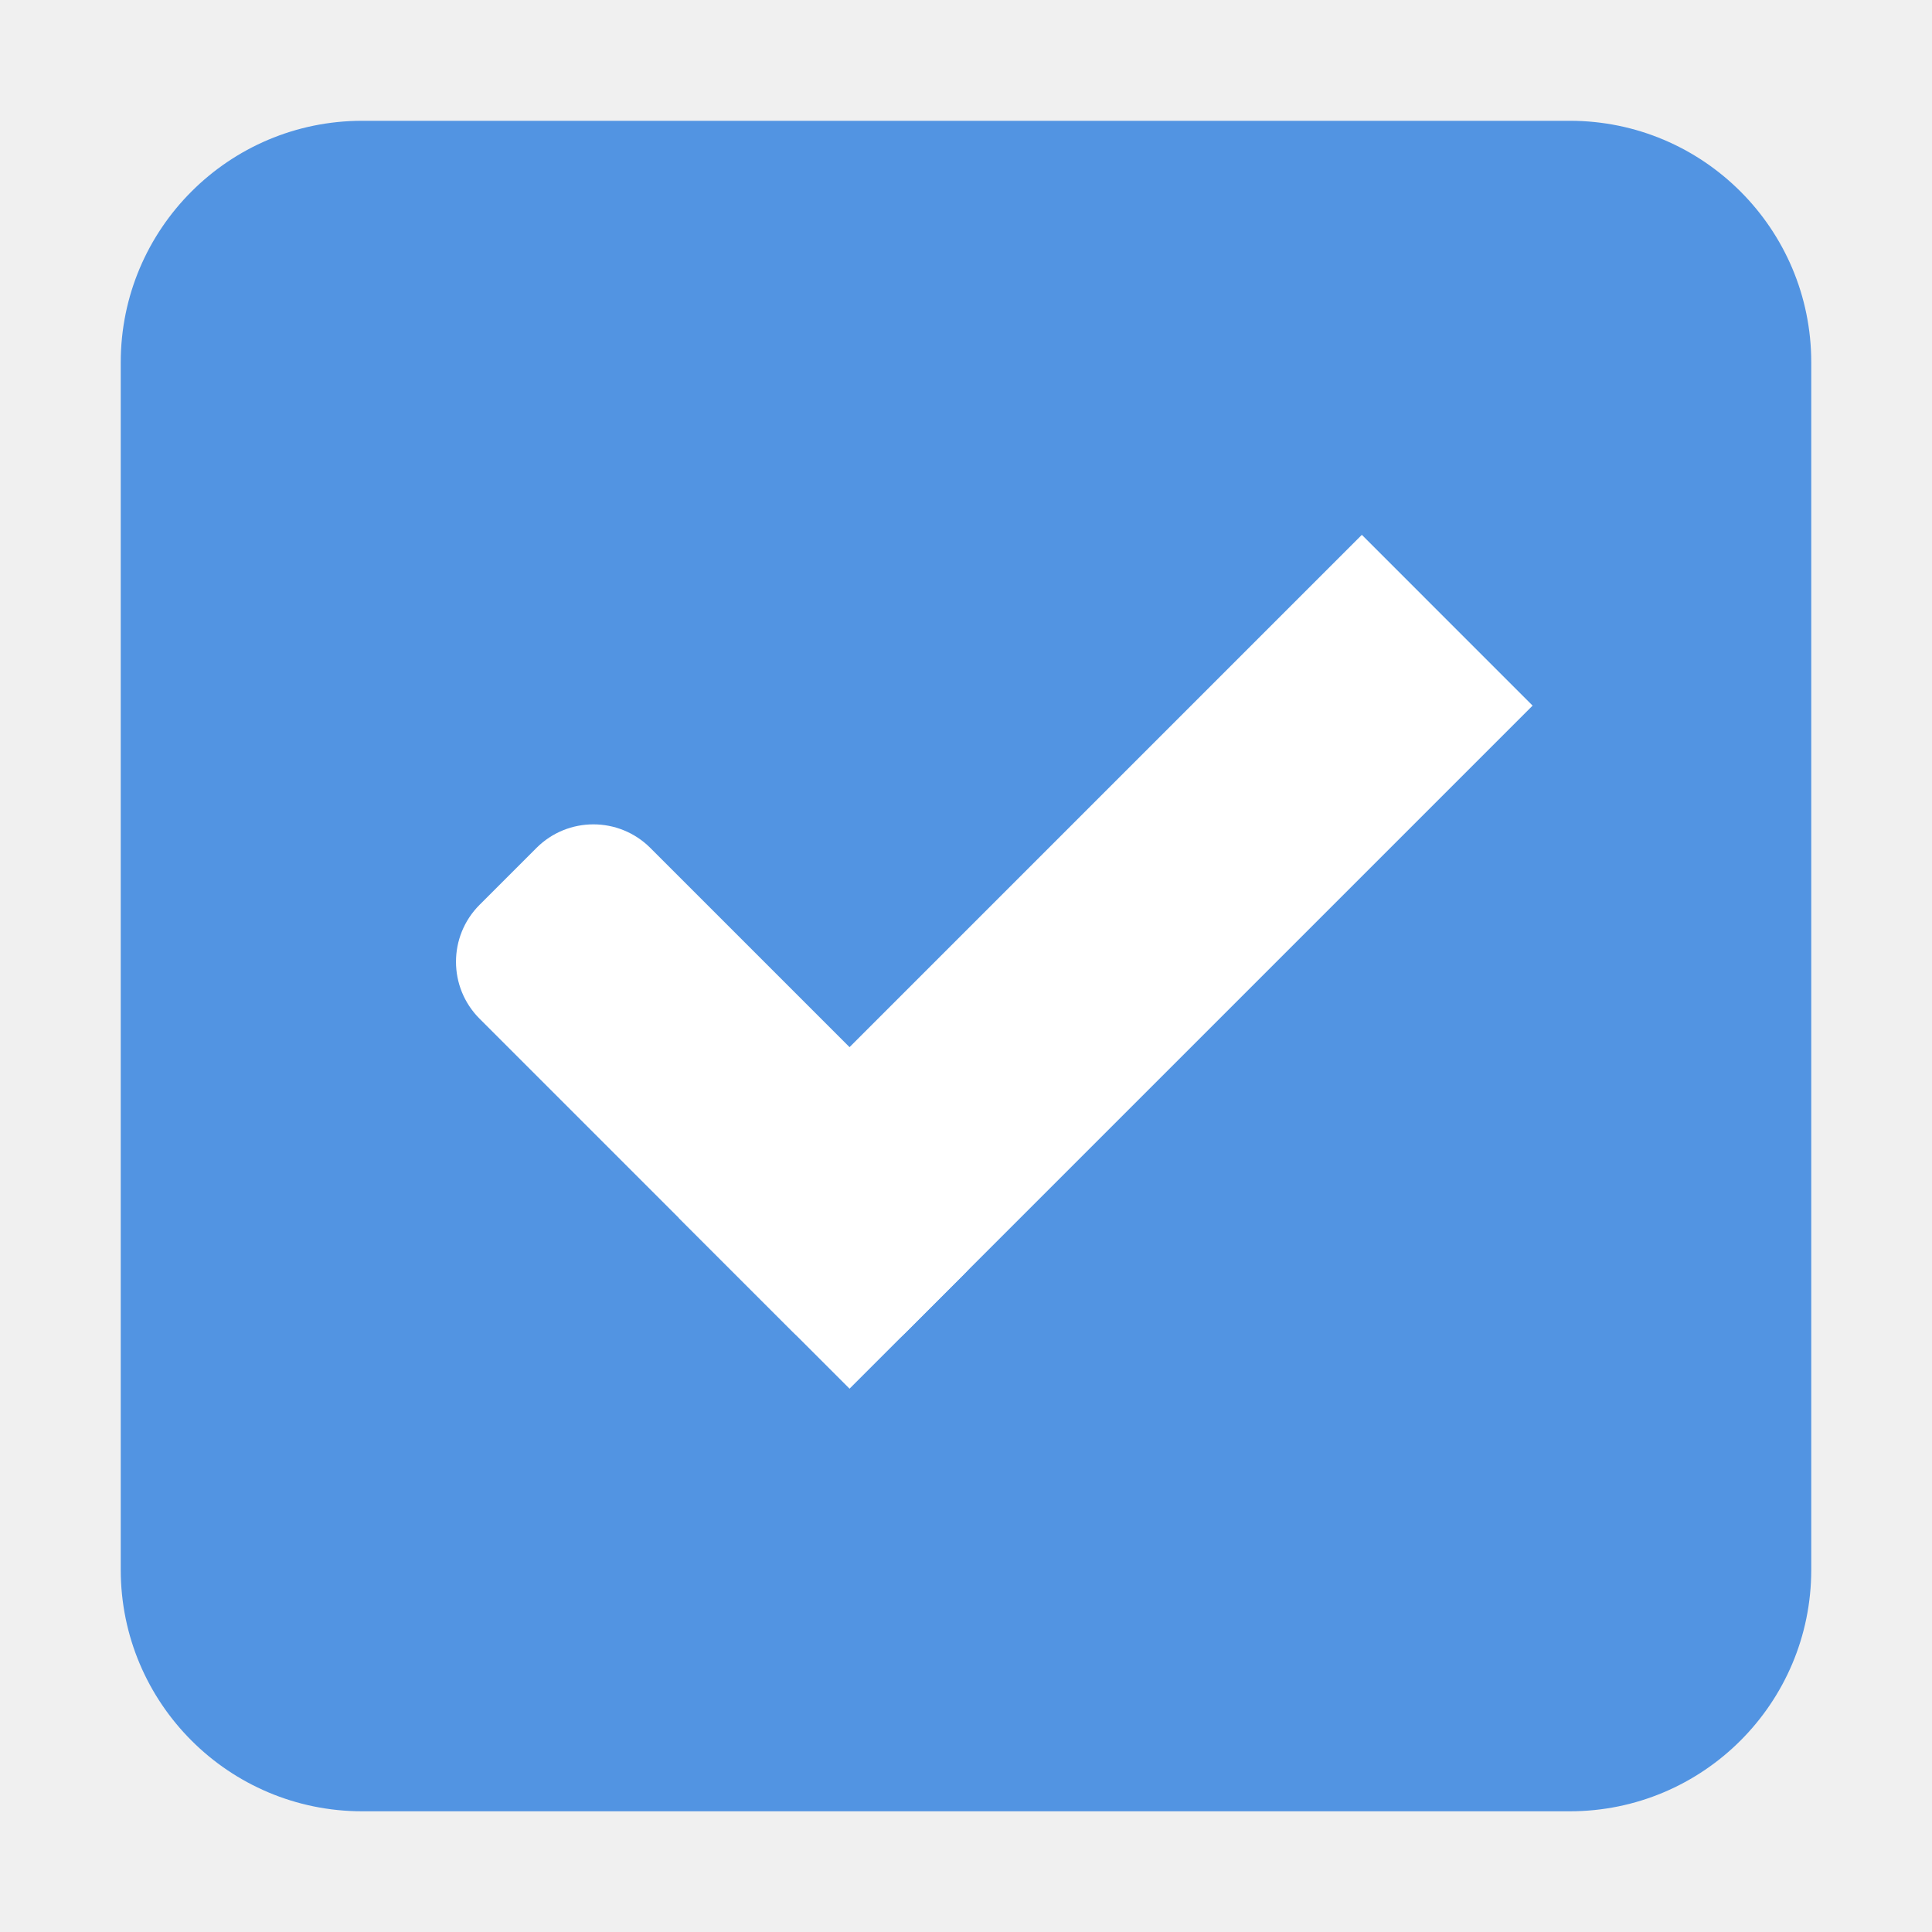
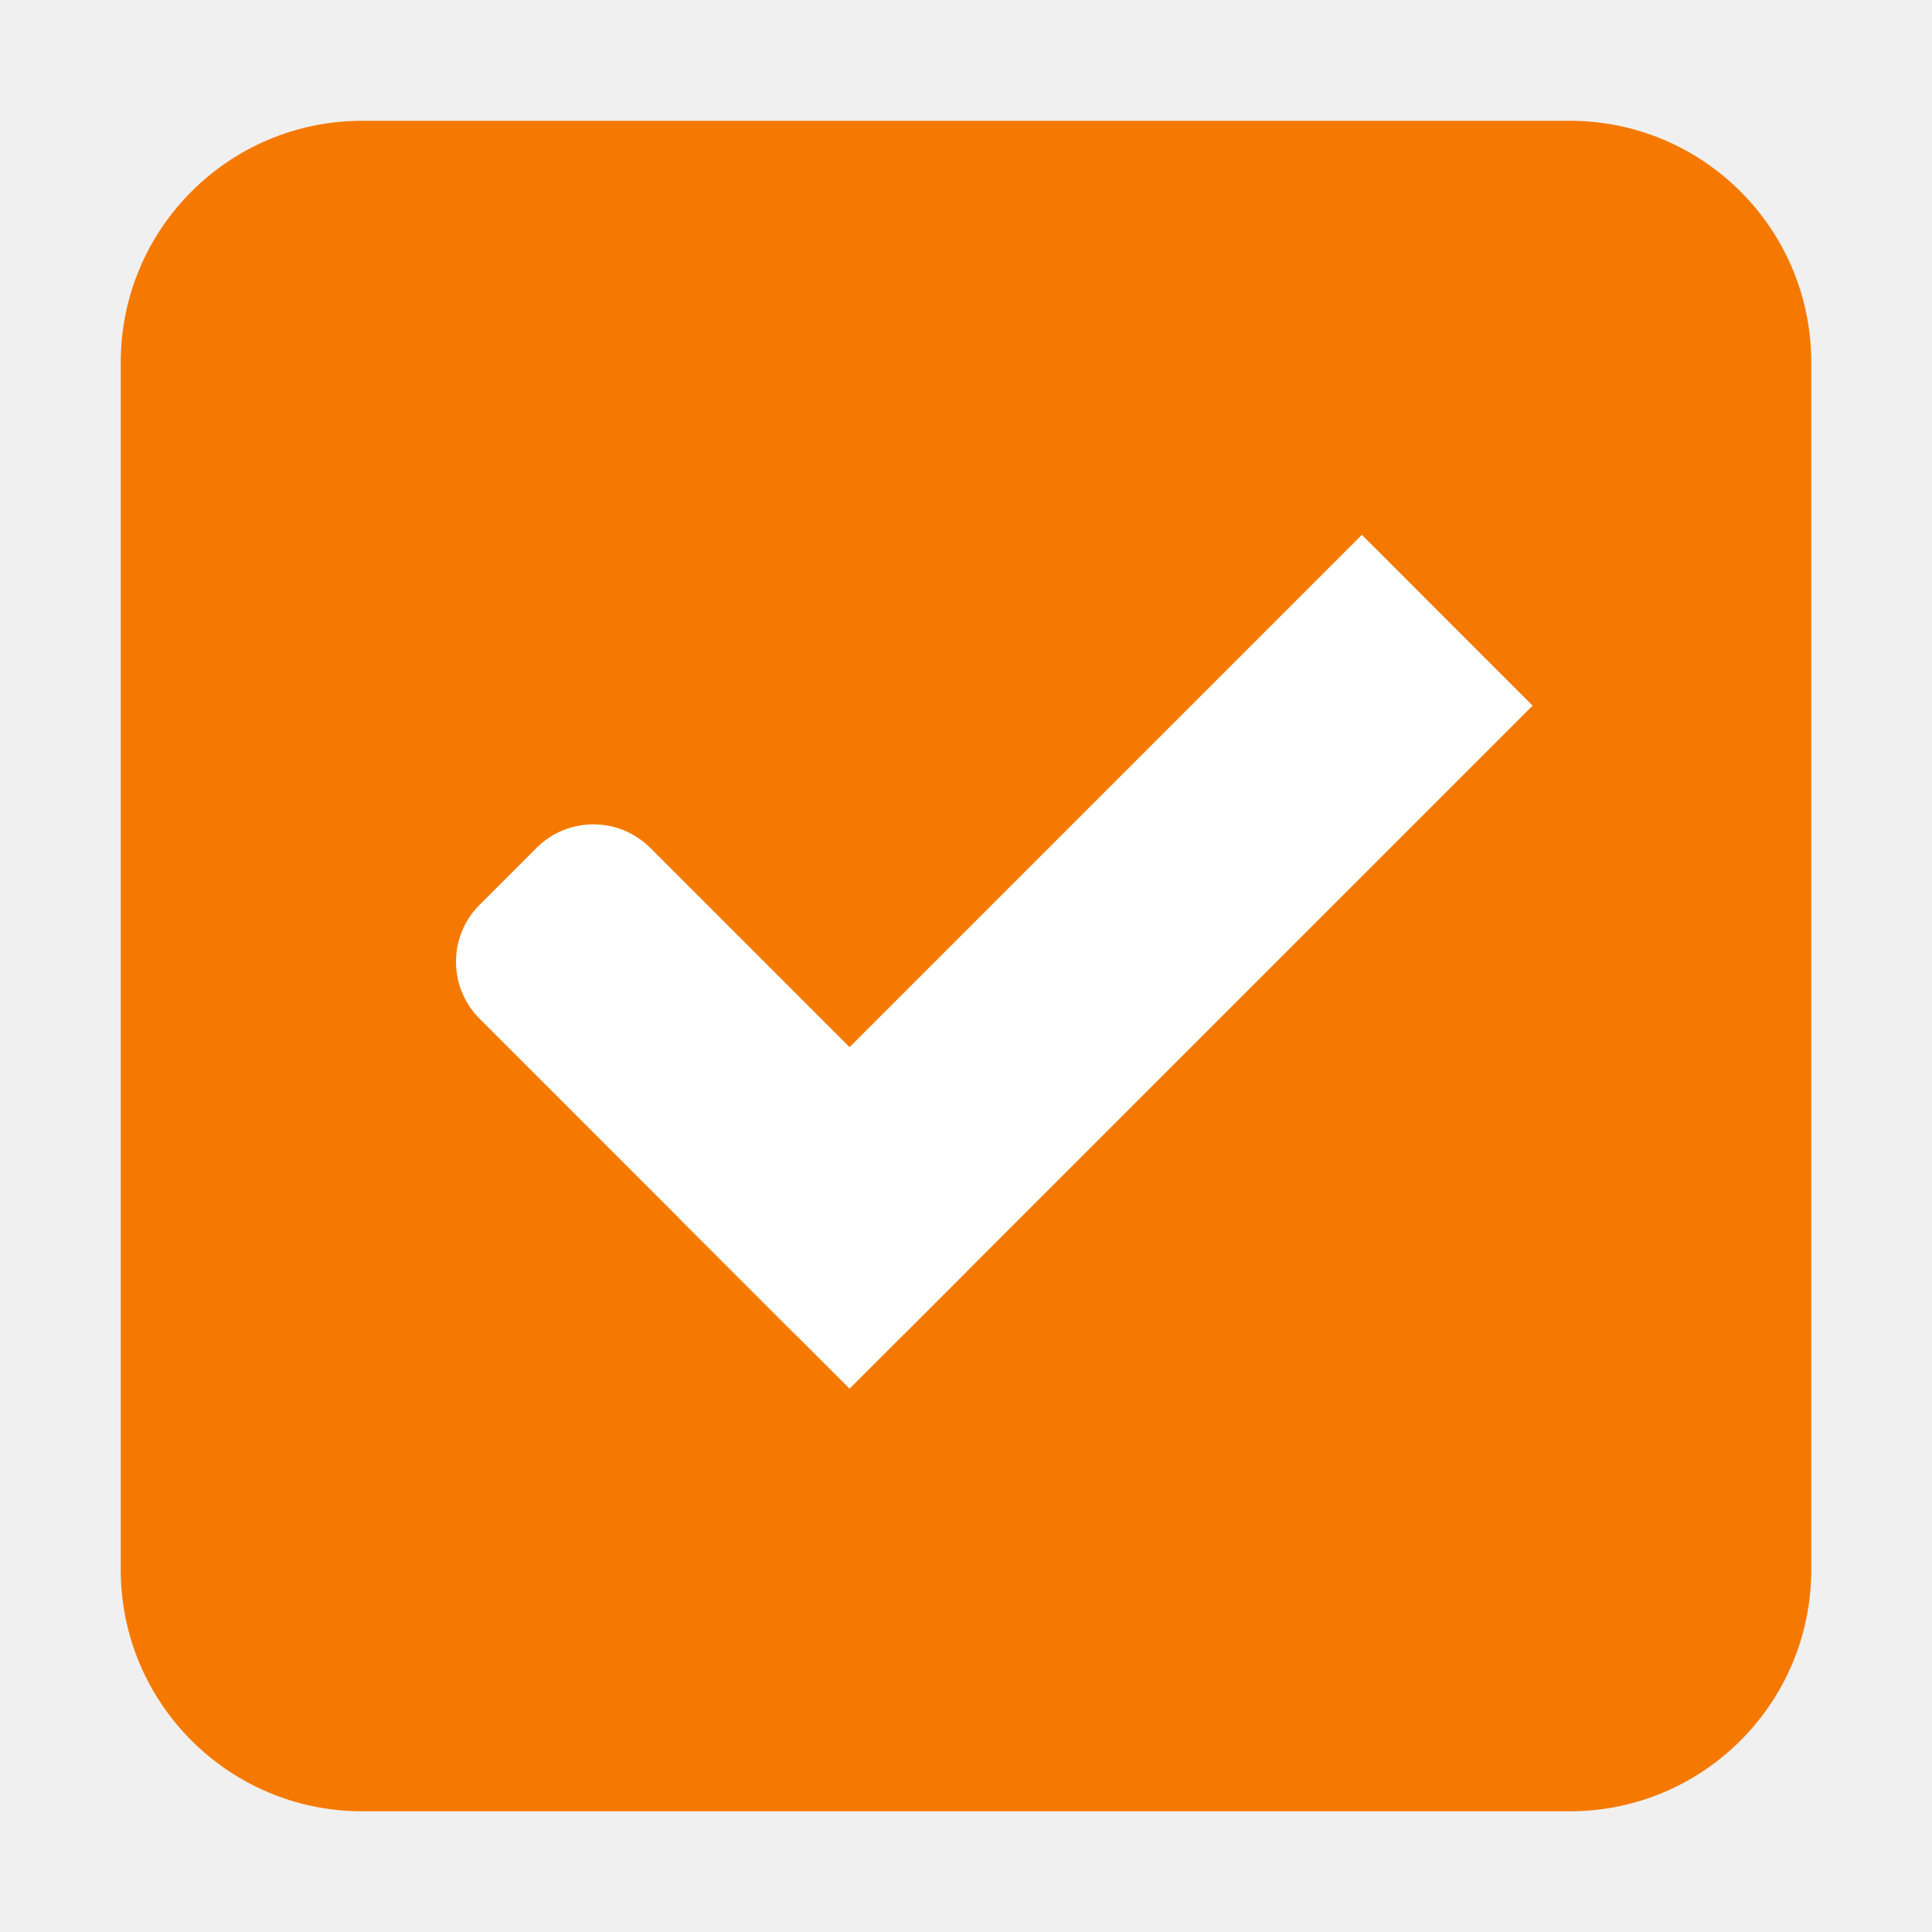
<svg xmlns="http://www.w3.org/2000/svg" width="16" height="16" id="svg2" version="1.1">
  <defs id="defs4">
    <linearGradient id="linearGradient7704">
      <stop style="stop-color:#4080fb;stop-opacity:0.745;" offset="0" id="stop7706" />
      <stop style="stop-color:#4080fb;stop-opacity:0.492;" offset="1" id="stop7708" />
    </linearGradient>
    <linearGradient id="linearGradient7694">
      <stop style="stop-color:#0f0f0f;stop-opacity:1;" offset="0" id="stop7696" />
      <stop id="stop7698" offset="0.078" style="stop-color:#171717;stop-opacity:1;" />
      <stop style="stop-color:#171717;stop-opacity:1;" offset="0.974" id="stop7700" />
      <stop style="stop-color:#1b1b1b;stop-opacity:1;" offset="1" id="stop7702" />
    </linearGradient>
    <linearGradient id="linearGradient3969-0-4-9">
      <stop style="stop-color:#353537;stop-opacity:1;" offset="0" id="stop3971-2-2-7" />
      <stop style="stop-color:#4d4f52;stop-opacity:1;" offset="1" id="stop3973-0-5-3" />
    </linearGradient>
  </defs>
  <g id="layer1" transform="translate(0,-1036.362)">
    <g id="checkbox-checked-dark" transform="translate(16.83713,14.01041)">
      <g transform="translate(-52.83713,1021.99)" style="display:inline;opacity:1" id="checkbox-checked">
        <g id="checkbox-unchecked-5" style="display:inline" transform="translate(19,0)">
          <g id="sdsd-7">
            <g transform="translate(0,-30)" id="scdsdcd-5">
              <g transform="matrix(0.9295198,0,0,0.9291437,-156.7507,-212.9618)" id="g15812-6-6-1-5" style="display:inline">
                <g style="display:inline" id="g5489-2-9-6-8-8-53" transform="matrix(0.5089163,0,0,0.5173982,161.7932,197.5643)">
                  <g id="g5428-8-1-4-0-0-4" />
                </g>
              </g>
              <rect style="color:#000000;display:inline;overflow:visible;visibility:visible;fill:none;stroke:none;stroke-width:2;marker:none;enable-background:accumulate" id="rect13523-7" width="16" height="16" x="17" y="30.362" />
              <g id="g5400-6">
-                 <rect rx="2" y="31.362" x="18" height="14" width="14" id="rect5147-9-1-5-7-6-7" style="color:#000000;display:inline;overflow:visible;visibility:visible;fill:#5294e2;fill-opacity:1;stroke:#000000;stroke-width:0;stroke-linecap:butt;stroke-linejoin:round;stroke-miterlimit:4;stroke-dasharray:none;stroke-dashoffset:0;stroke-opacity:1;marker:none;enable-background:accumulate" ry="2" />
+                 <rect rx="2" y="31.362" x="18" height="14" width="14" id="rect5147-9-1-5-7-6-7" style="color:#000000;display:inline;overflow:visible;visibility:visible;fill:#f57900;fill-opacity:1;stroke:#000000;stroke-width:0;stroke-linecap:butt;stroke-linejoin:round;stroke-miterlimit:4;stroke-dasharray:none;stroke-dashoffset:0;stroke-opacity:1;marker:none;enable-background:accumulate" ry="2" />
              </g>
            </g>
          </g>
        </g>
        <g id="checkbox-checked-dark-7" transform="translate(36,-1036)" style="display:inline">
          <g id="g3981-6-4" transform="matrix(0.7071068,0.7071068,-0.7071068,0.7071068,729.9547,305.0582)" style="opacity:0.85;fill:#1a1a1a;fill-opacity:1" />
          <g id="g4049-2" transform="matrix(0.7071068,0.7071068,-0.7071068,0.7071068,727.9444,295.3112)">
            <g id="g4056-7" transform="translate(12.37438,11.53123)">
              <g id="g3981-0" transform="translate(-3,-4.999983)" style="fill:#3b3c3e;fill-opacity:1">
                <rect ry="0.667" rx="0.667" y="1033.362" x="8" height="2" width="5" id="rect3977-39" style="fill:#ffffff;fill-opacity:1;stroke:none" />
                <rect ry="0" y="1027.362" x="11" height="8" width="2" id="rect3979-7" style="fill:#ffffff;fill-opacity:1;stroke:none" />
              </g>
              <rect style="fill:#eeeeee;fill-opacity:0;stroke:none" id="rect4047-81" width="3" height="1" x="5" y="-8" transform="translate(0,1036.362)" />
            </g>
          </g>
        </g>
      </g>
    </g>
  </g>
</svg>
